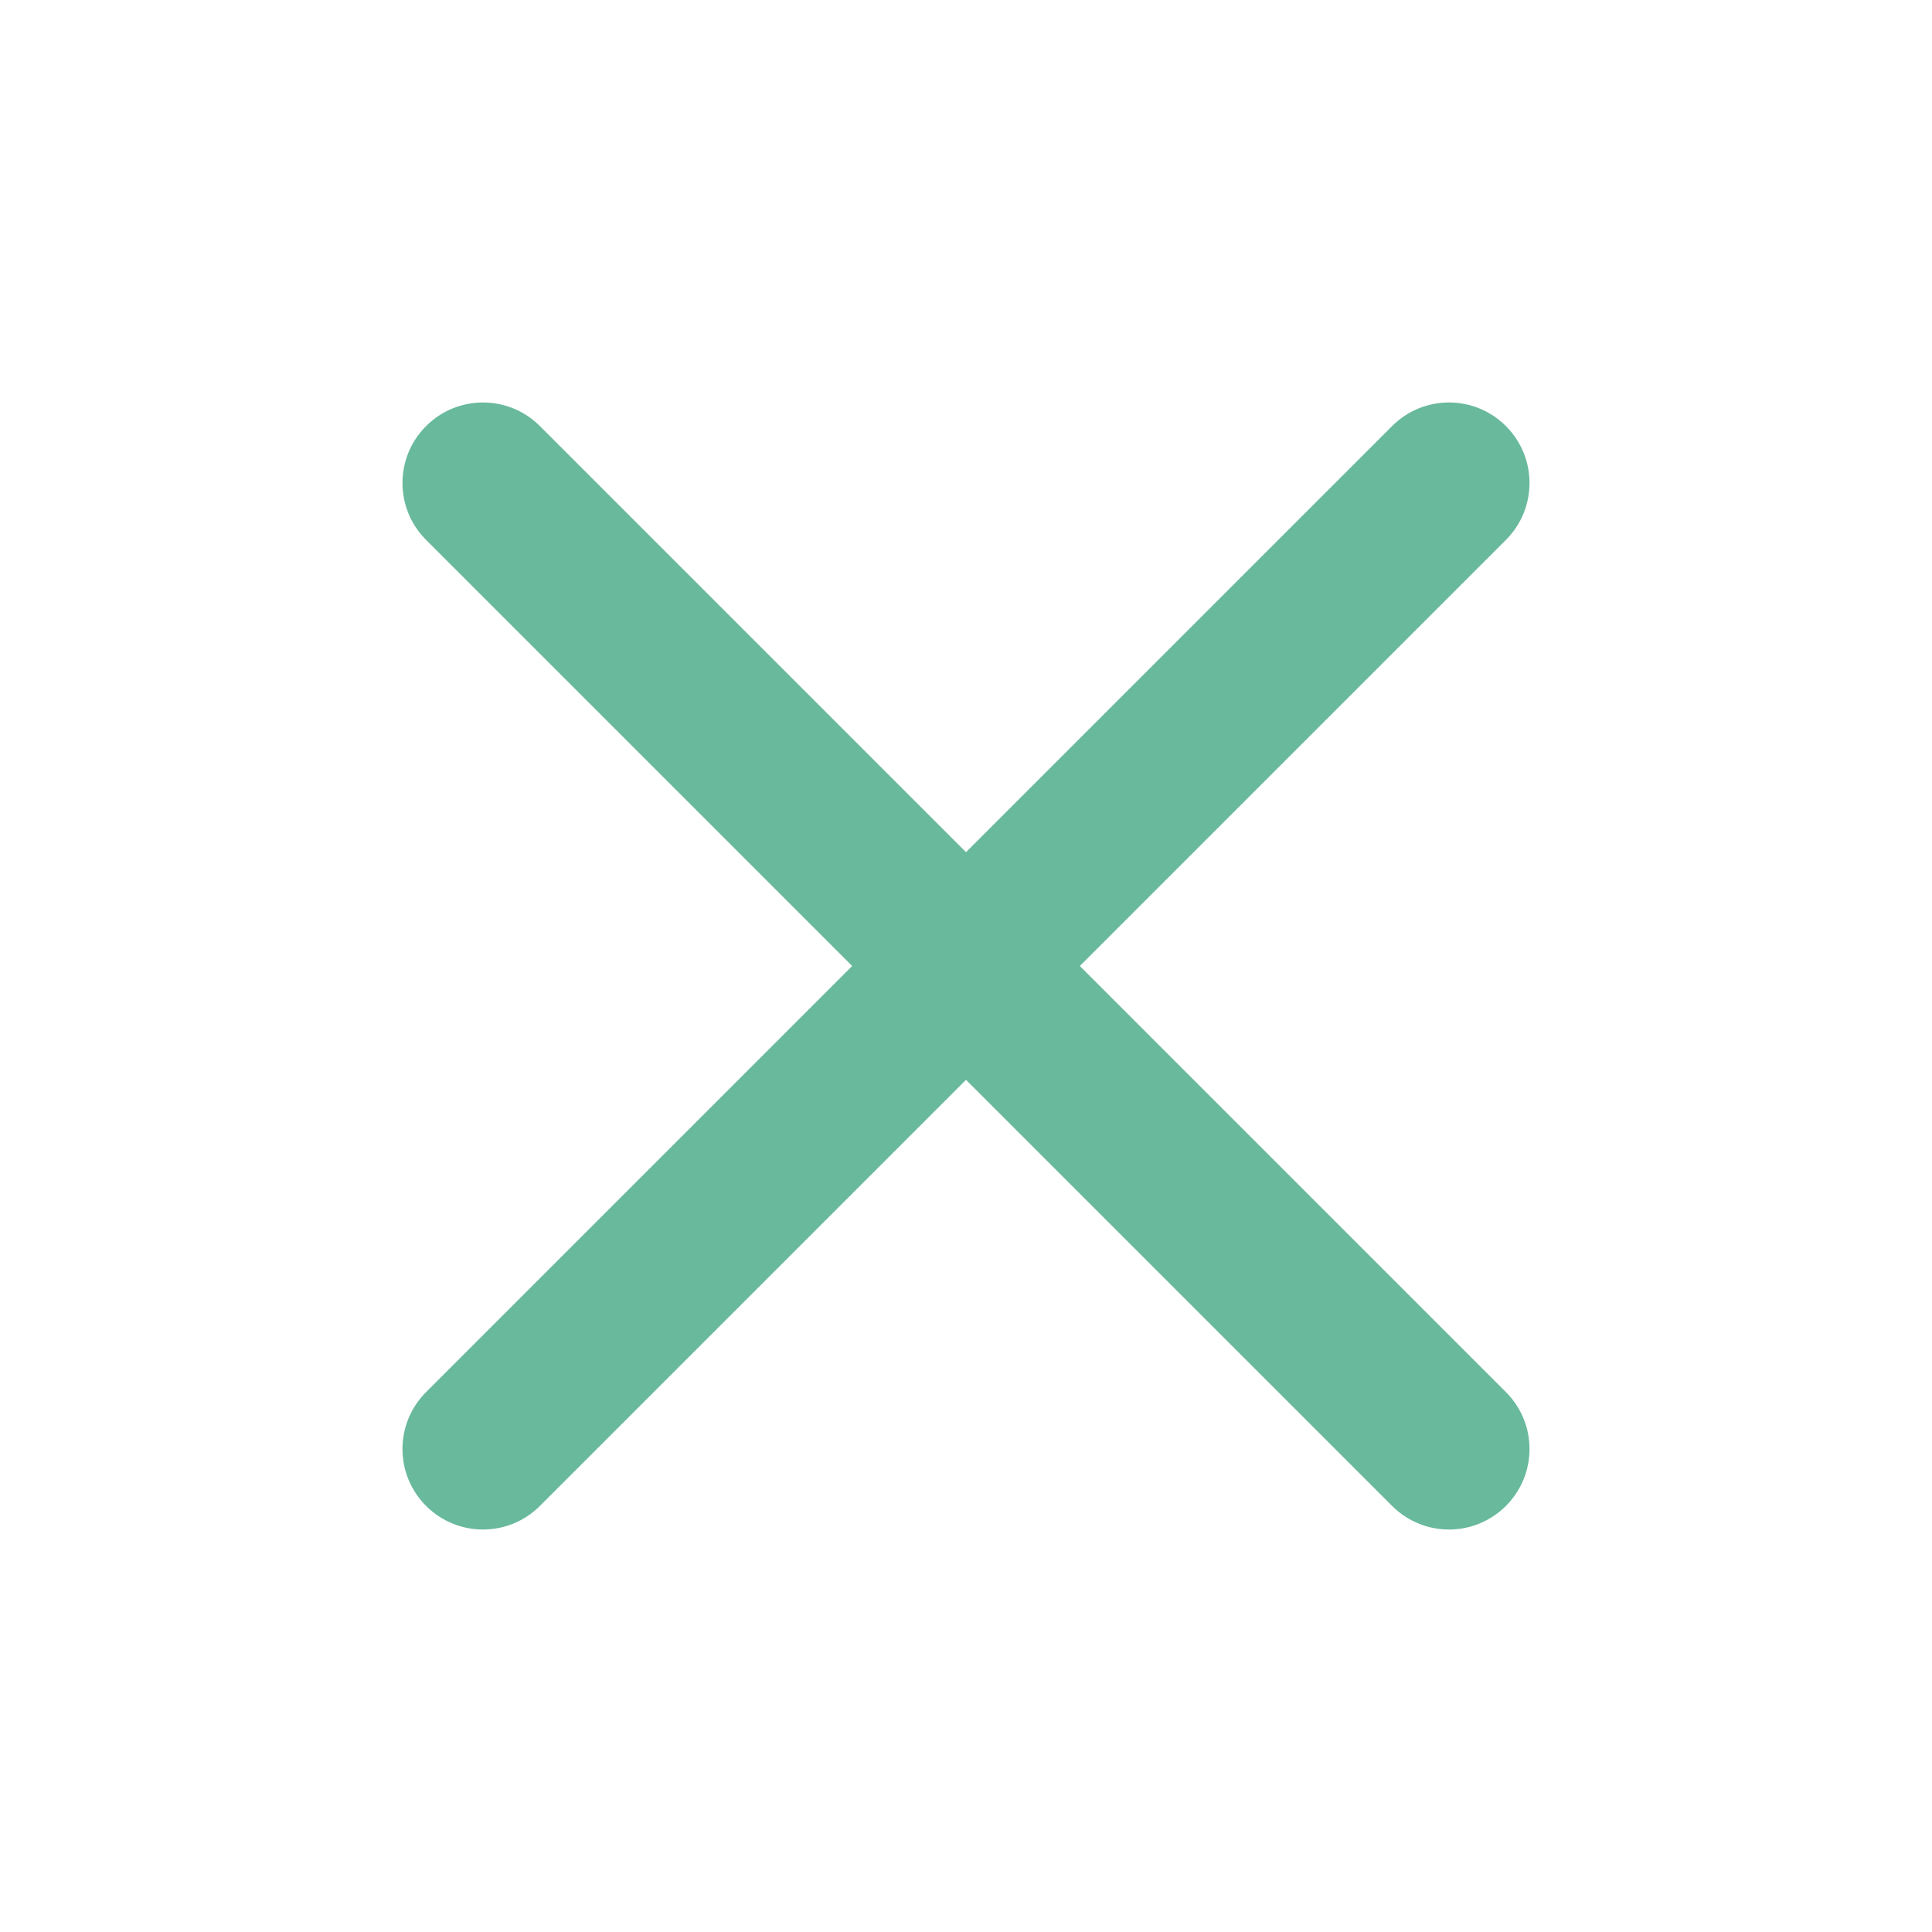
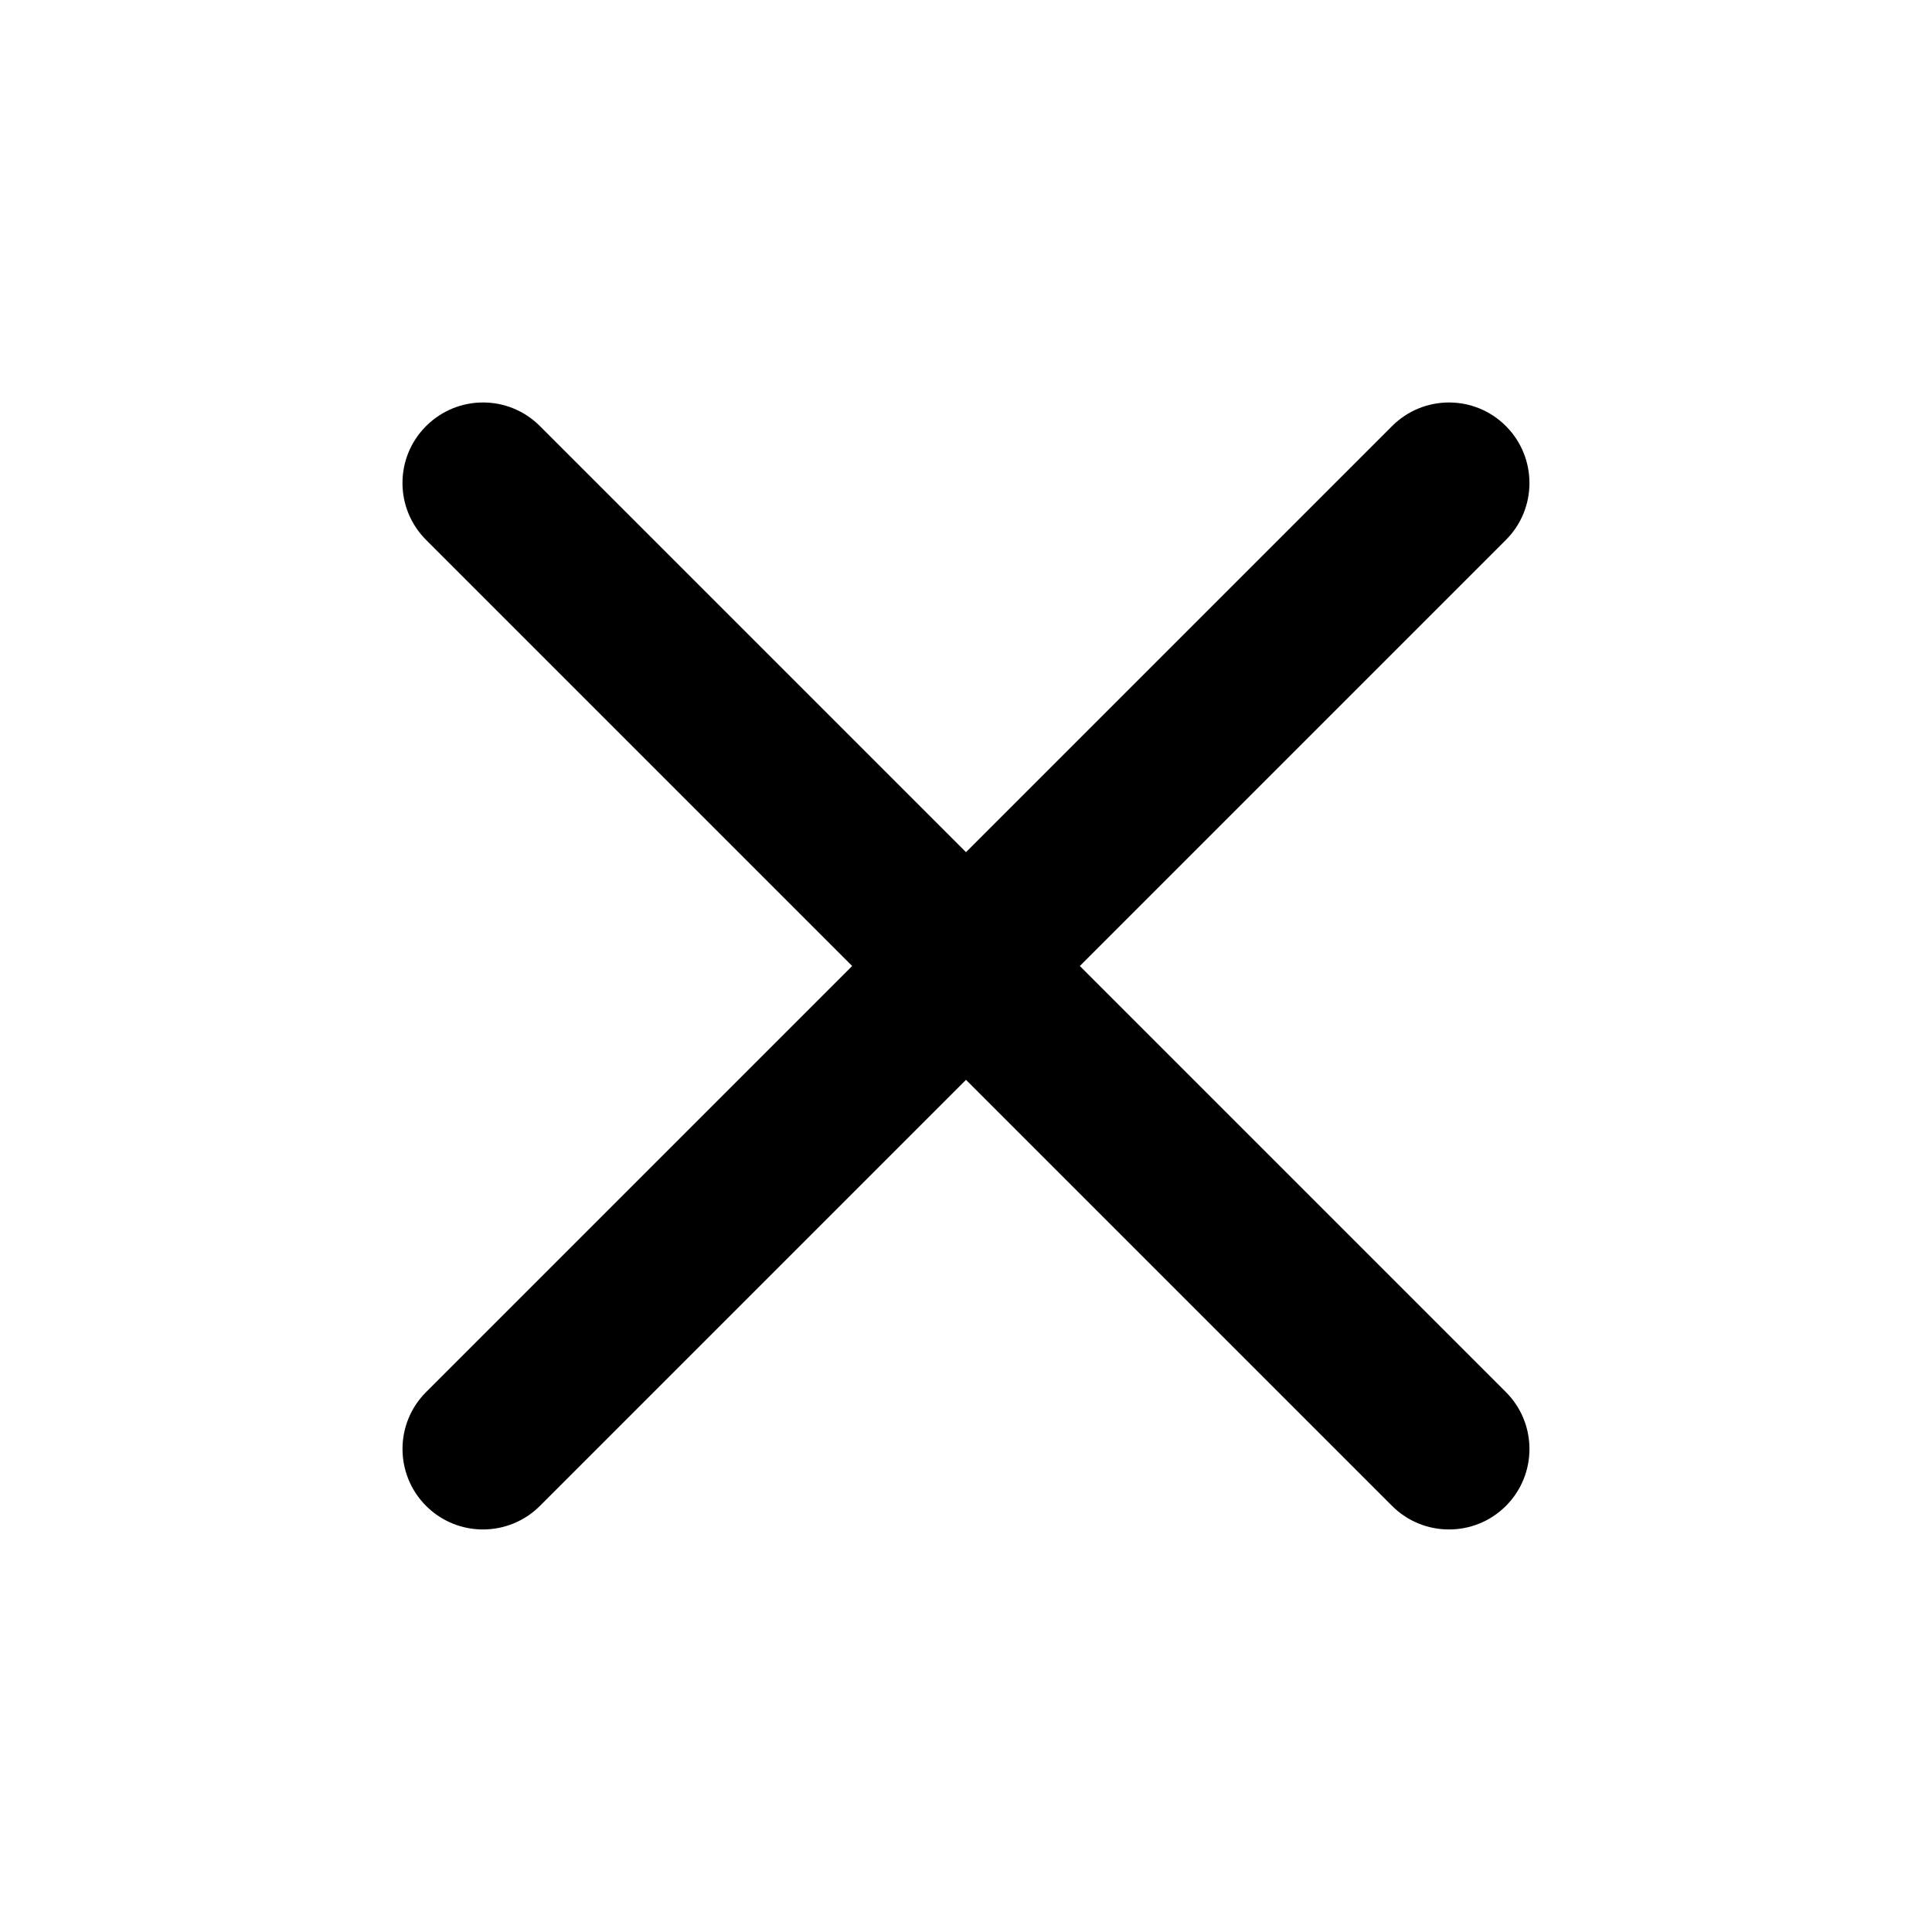
- <svg xmlns="http://www.w3.org/2000/svg" width="24" height="24" viewBox="0 0 24 24" fill="none">
-   <path fill-rule="evenodd" clip-rule="evenodd" d="M18.707 5.293C19.098 5.683 19.098 6.317 18.707 6.707L6.707 18.707C6.317 19.098 5.683 19.098 5.293 18.707C4.902 18.317 4.902 17.683 5.293 17.293L17.293 5.293C17.683 4.902 18.317 4.902 18.707 5.293Z" fill="#69B99D" />
-   <path fill-rule="evenodd" clip-rule="evenodd" d="M5.293 5.293C5.683 4.902 6.317 4.902 6.707 5.293L18.707 17.293C19.098 17.683 19.098 18.317 18.707 18.707C18.317 19.098 17.683 19.098 17.293 18.707L5.293 6.707C4.902 6.317 4.902 5.683 5.293 5.293Z" fill="#69B99D" />
+ <svg xmlns="http://www.w3.org/2000/svg" version="1.1" width="24" height="24" viewBox="0 0 24 24">
+   <path d="M18.707 5.293c0.39 0.391 0.39 1.024 0 1.414l-12 12c-0.391 0.39-1.024 0.39-1.414 0s-0.391-1.024 0-1.414l12-12c0.39-0.391 1.024-0.391 1.414 0z" />
+   <path d="M5.293 5.293c0.391-0.391 1.024-0.391 1.414 0l12 12c0.39 0.39 0.39 1.024 0 1.414s-1.024 0.39-1.414 0l-12-12c-0.391-0.391-0.391-1.024 0-1.414z" />
</svg>
